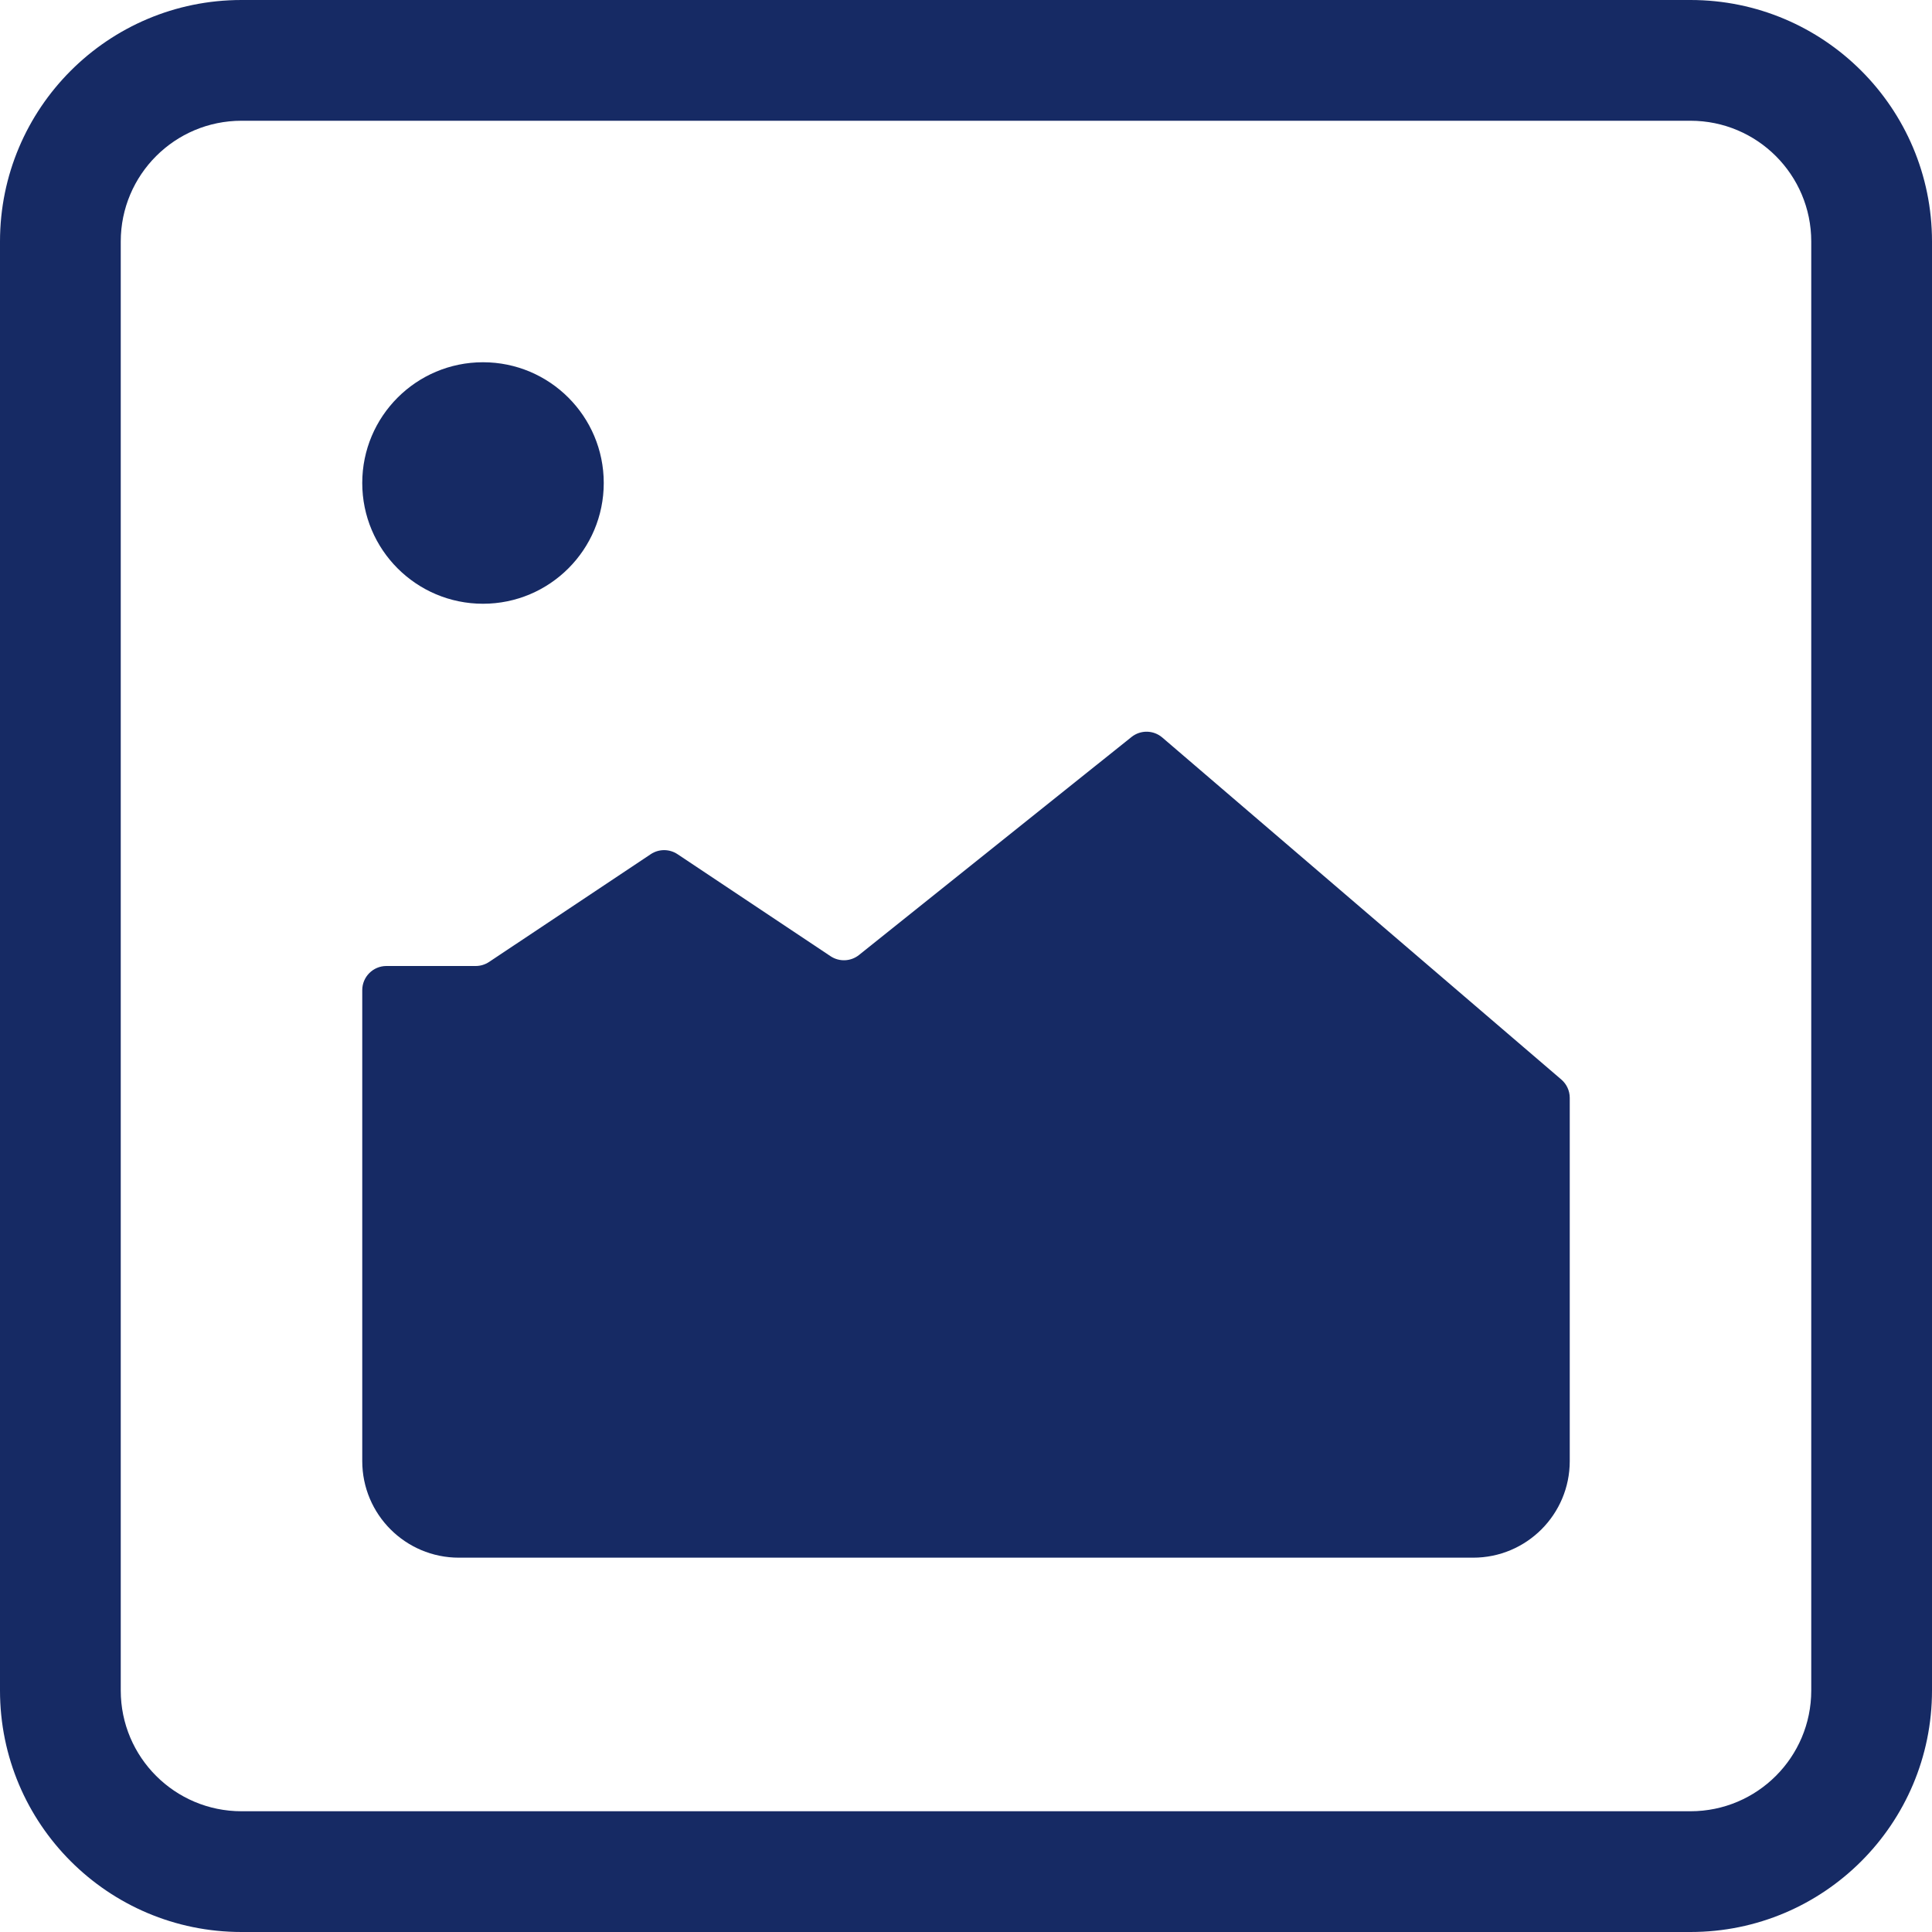
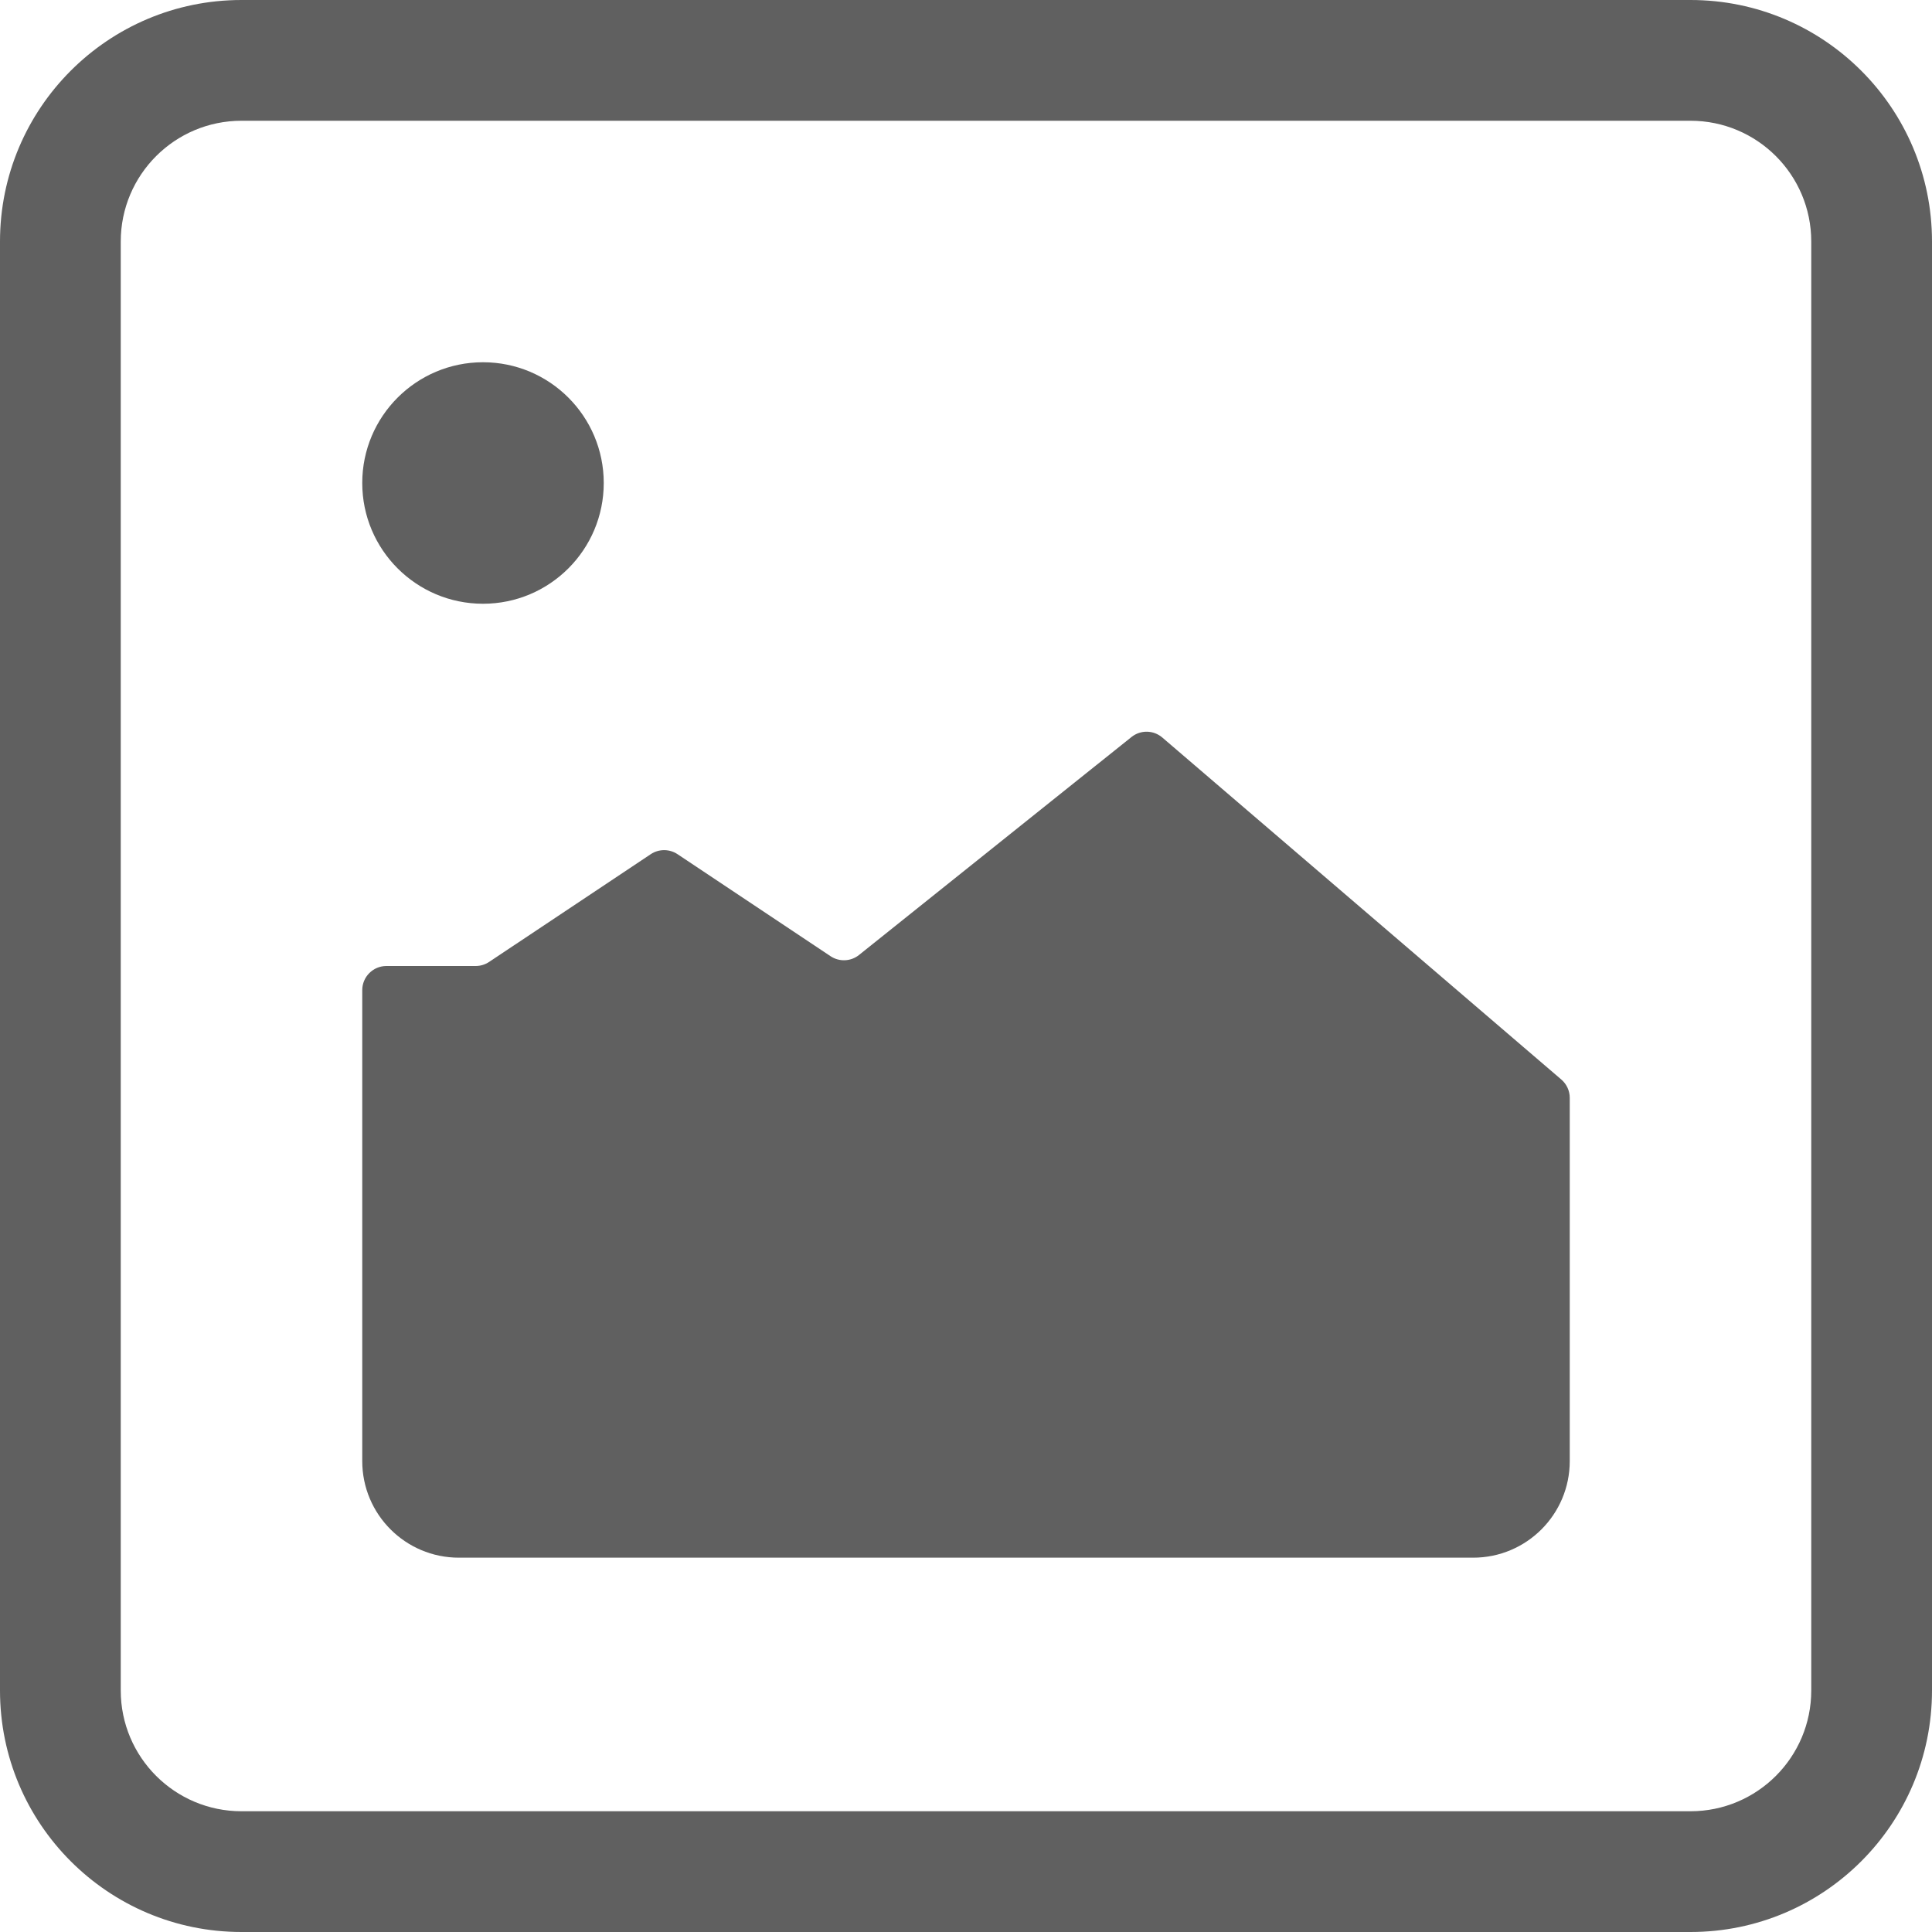
<svg xmlns="http://www.w3.org/2000/svg" width="120" height="120" viewBox="0 0 120 120" fill="none">
-   <path fill-rule="evenodd" clip-rule="evenodd" d="M105 7.5H15C10.858 7.5 7.5 10.858 7.5 15V105C7.5 109.142 10.858 112.5 15 112.5H105C109.142 112.5 112.5 109.142 112.5 105V15C112.5 10.858 109.142 7.5 105 7.5ZM15 0C6.716 0 0 6.716 0 15V105C0 113.284 6.716 120 15 120H105C113.284 120 120 113.284 120 105V15C120 6.716 113.284 0 105 0H15Z" fill="#162A64" />
-   <path d="M22.5 61.5C22.5 60.672 23.172 60 24 60H29.546C29.842 60 30.131 59.912 30.378 59.748L40.418 53.055C40.922 52.719 41.578 52.719 42.082 53.055L51.587 59.392C52.131 59.754 52.846 59.723 53.356 59.315L70.28 45.776C70.843 45.326 71.646 45.34 72.193 45.809L96.976 67.051C97.309 67.336 97.5 67.752 97.5 68.19V90.75C97.5 94.064 94.814 96.75 91.5 96.75H28.5C25.186 96.75 22.5 94.064 22.5 90.75V61.5Z" fill="#162A64" />
-   <path d="M37.5 30C37.5 34.142 34.142 37.5 30 37.5C25.858 37.5 22.5 34.142 22.5 30C22.5 25.858 25.858 22.5 30 22.5C34.142 22.5 37.5 25.858 37.5 30Z" fill="#162A64" />
+   <path fill-rule="evenodd" clip-rule="evenodd" d="M105 7.5H15C10.858 7.5 7.5 10.858 7.5 15V105C7.5 109.142 10.858 112.5 15 112.5H105C109.142 112.5 112.5 109.142 112.5 105V15C112.5 10.858 109.142 7.5 105 7.5ZM15 0C6.716 0 0 6.716 0 15V105C0 113.284 6.716 120 15 120H105C113.284 120 120 113.284 120 105V15C120 6.716 113.284 0 105 0H15Z" fill="#606060" />
+   <path d="M22.5 61.5C22.5 60.672 23.172 60 24 60H29.546C29.842 60 30.131 59.912 30.378 59.748L40.418 53.055C40.922 52.719 41.578 52.719 42.082 53.055L51.587 59.392C52.131 59.754 52.846 59.723 53.356 59.315L70.28 45.776C70.843 45.326 71.646 45.34 72.193 45.809L96.976 67.051C97.309 67.336 97.5 67.752 97.5 68.19V90.75C97.5 94.064 94.814 96.75 91.5 96.75H28.5C25.186 96.75 22.5 94.064 22.5 90.75V61.5Z" fill="#606060" />
+   <path d="M37.5 30C37.5 34.142 34.142 37.5 30 37.5C25.858 37.5 22.5 34.142 22.5 30C22.5 25.858 25.858 22.5 30 22.5C34.142 22.5 37.5 25.858 37.5 30Z" fill="#606060" />
</svg>
